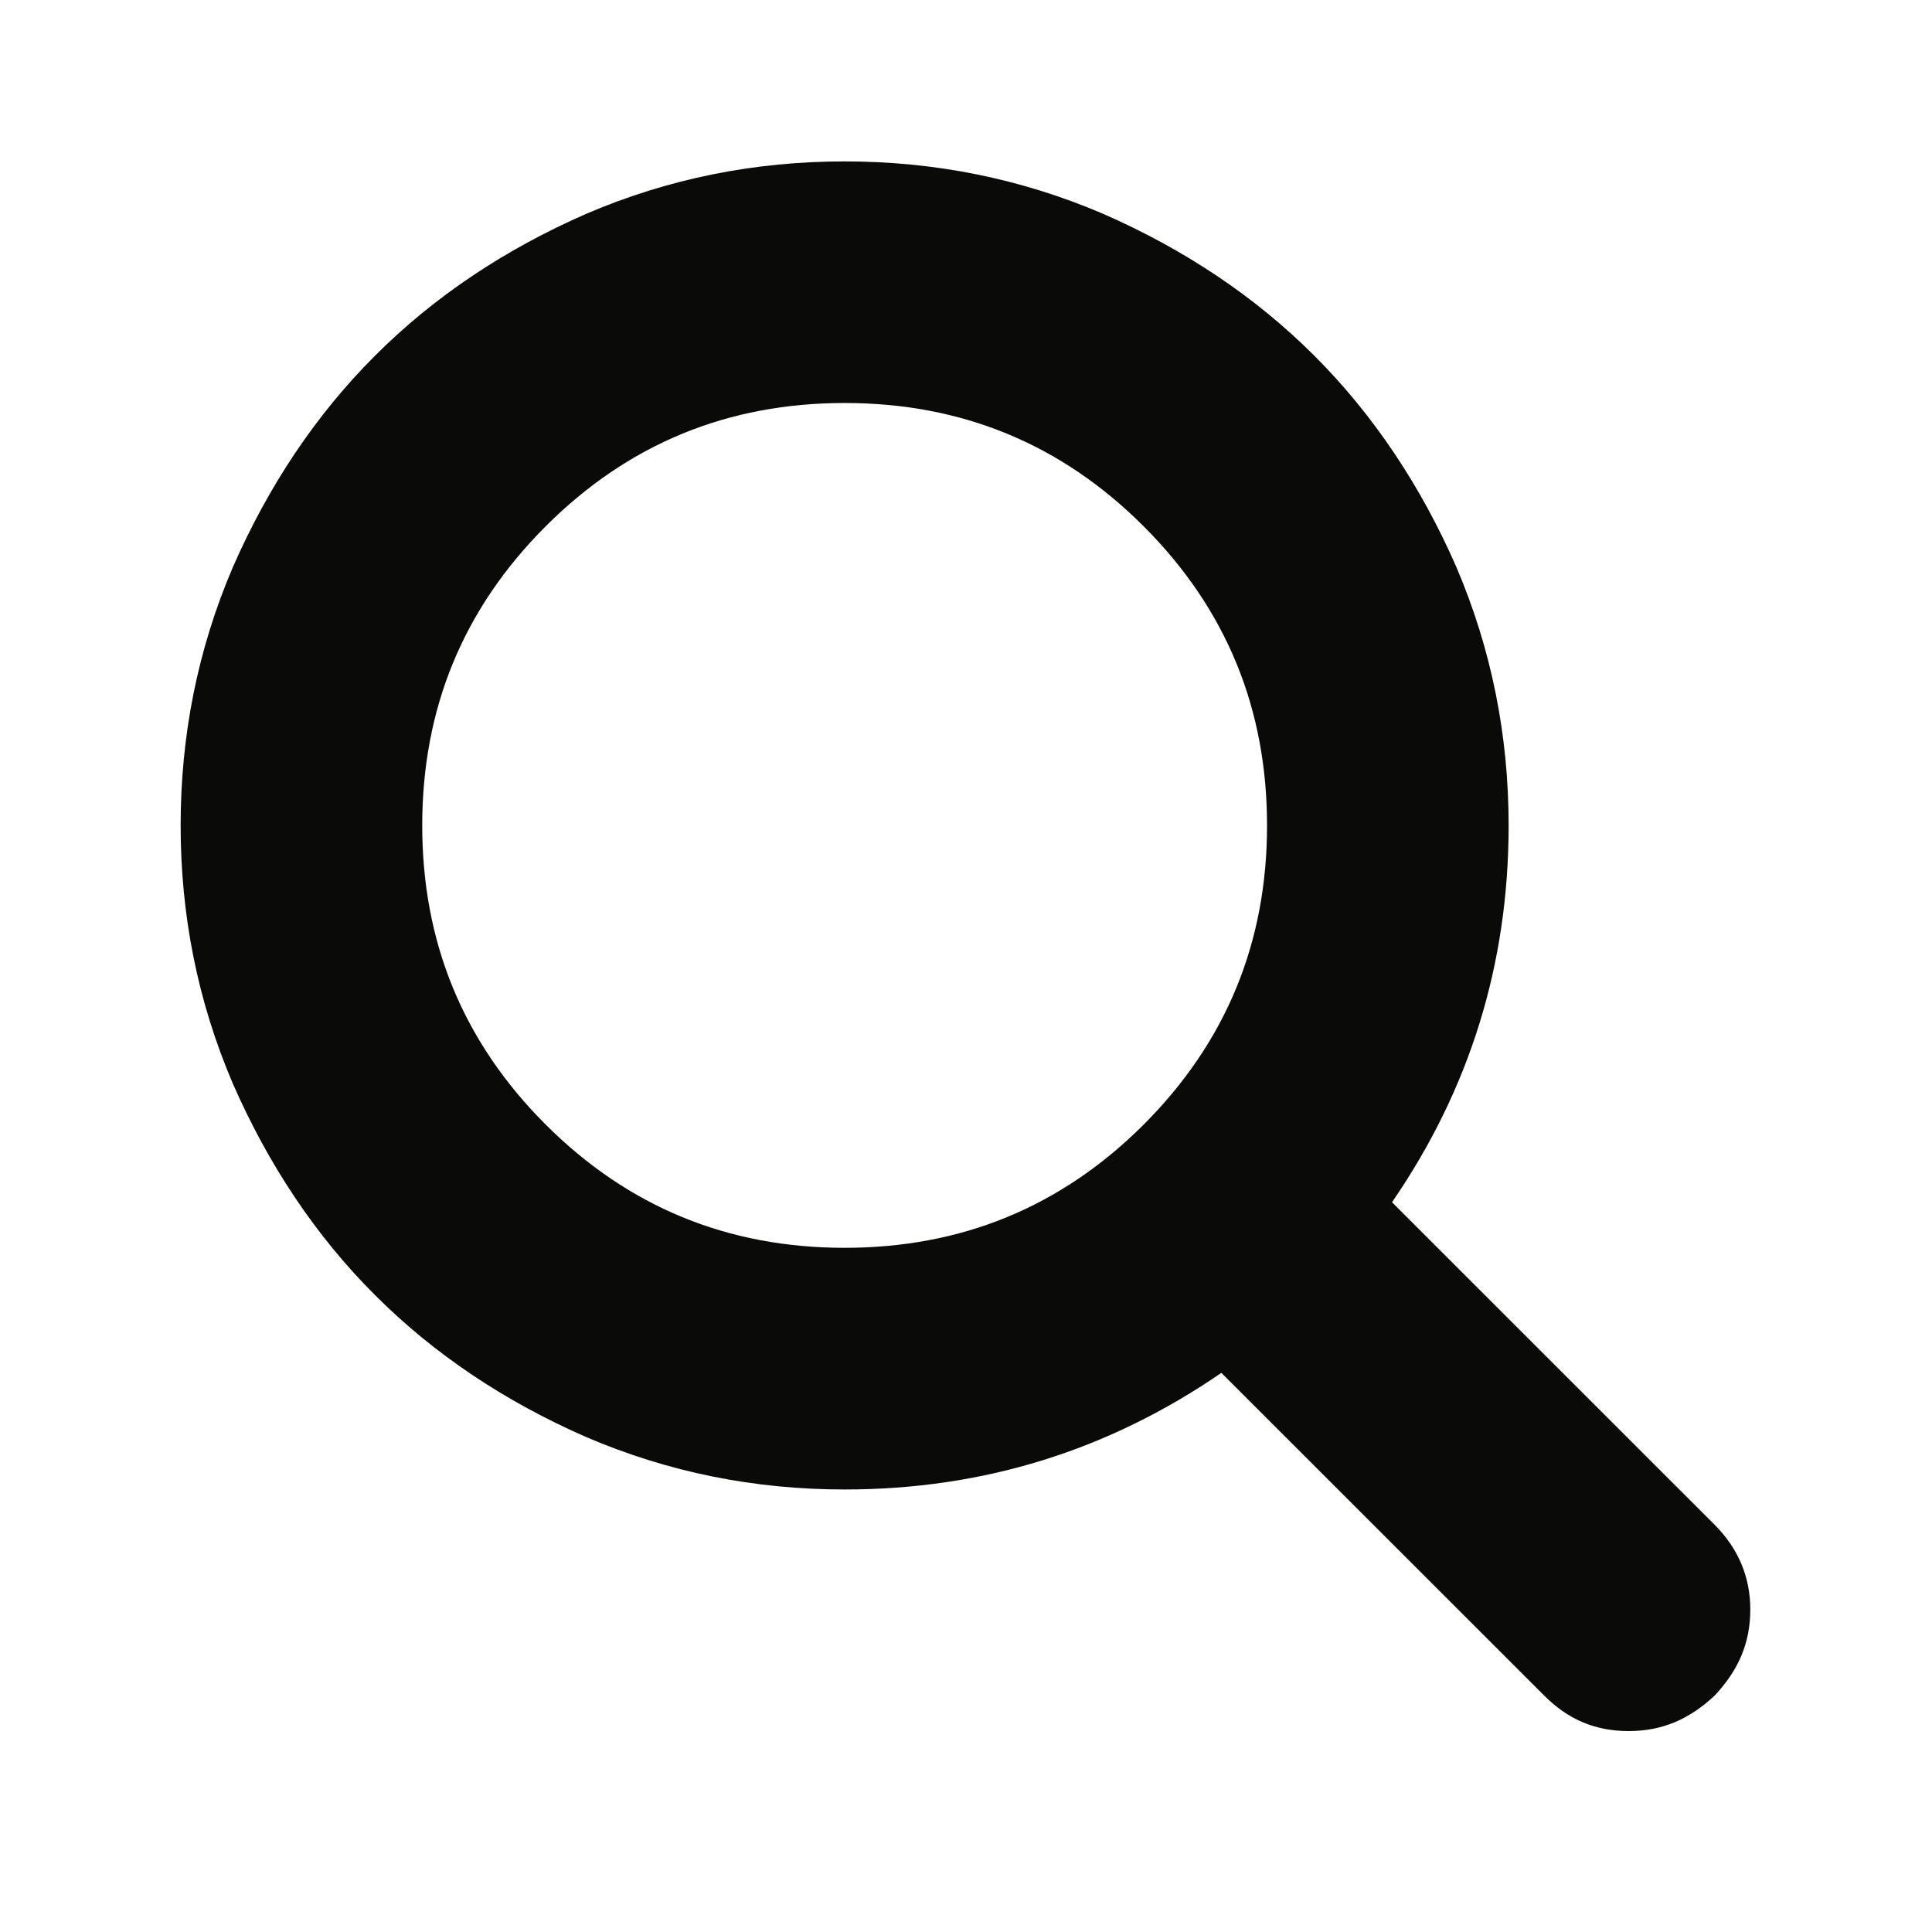
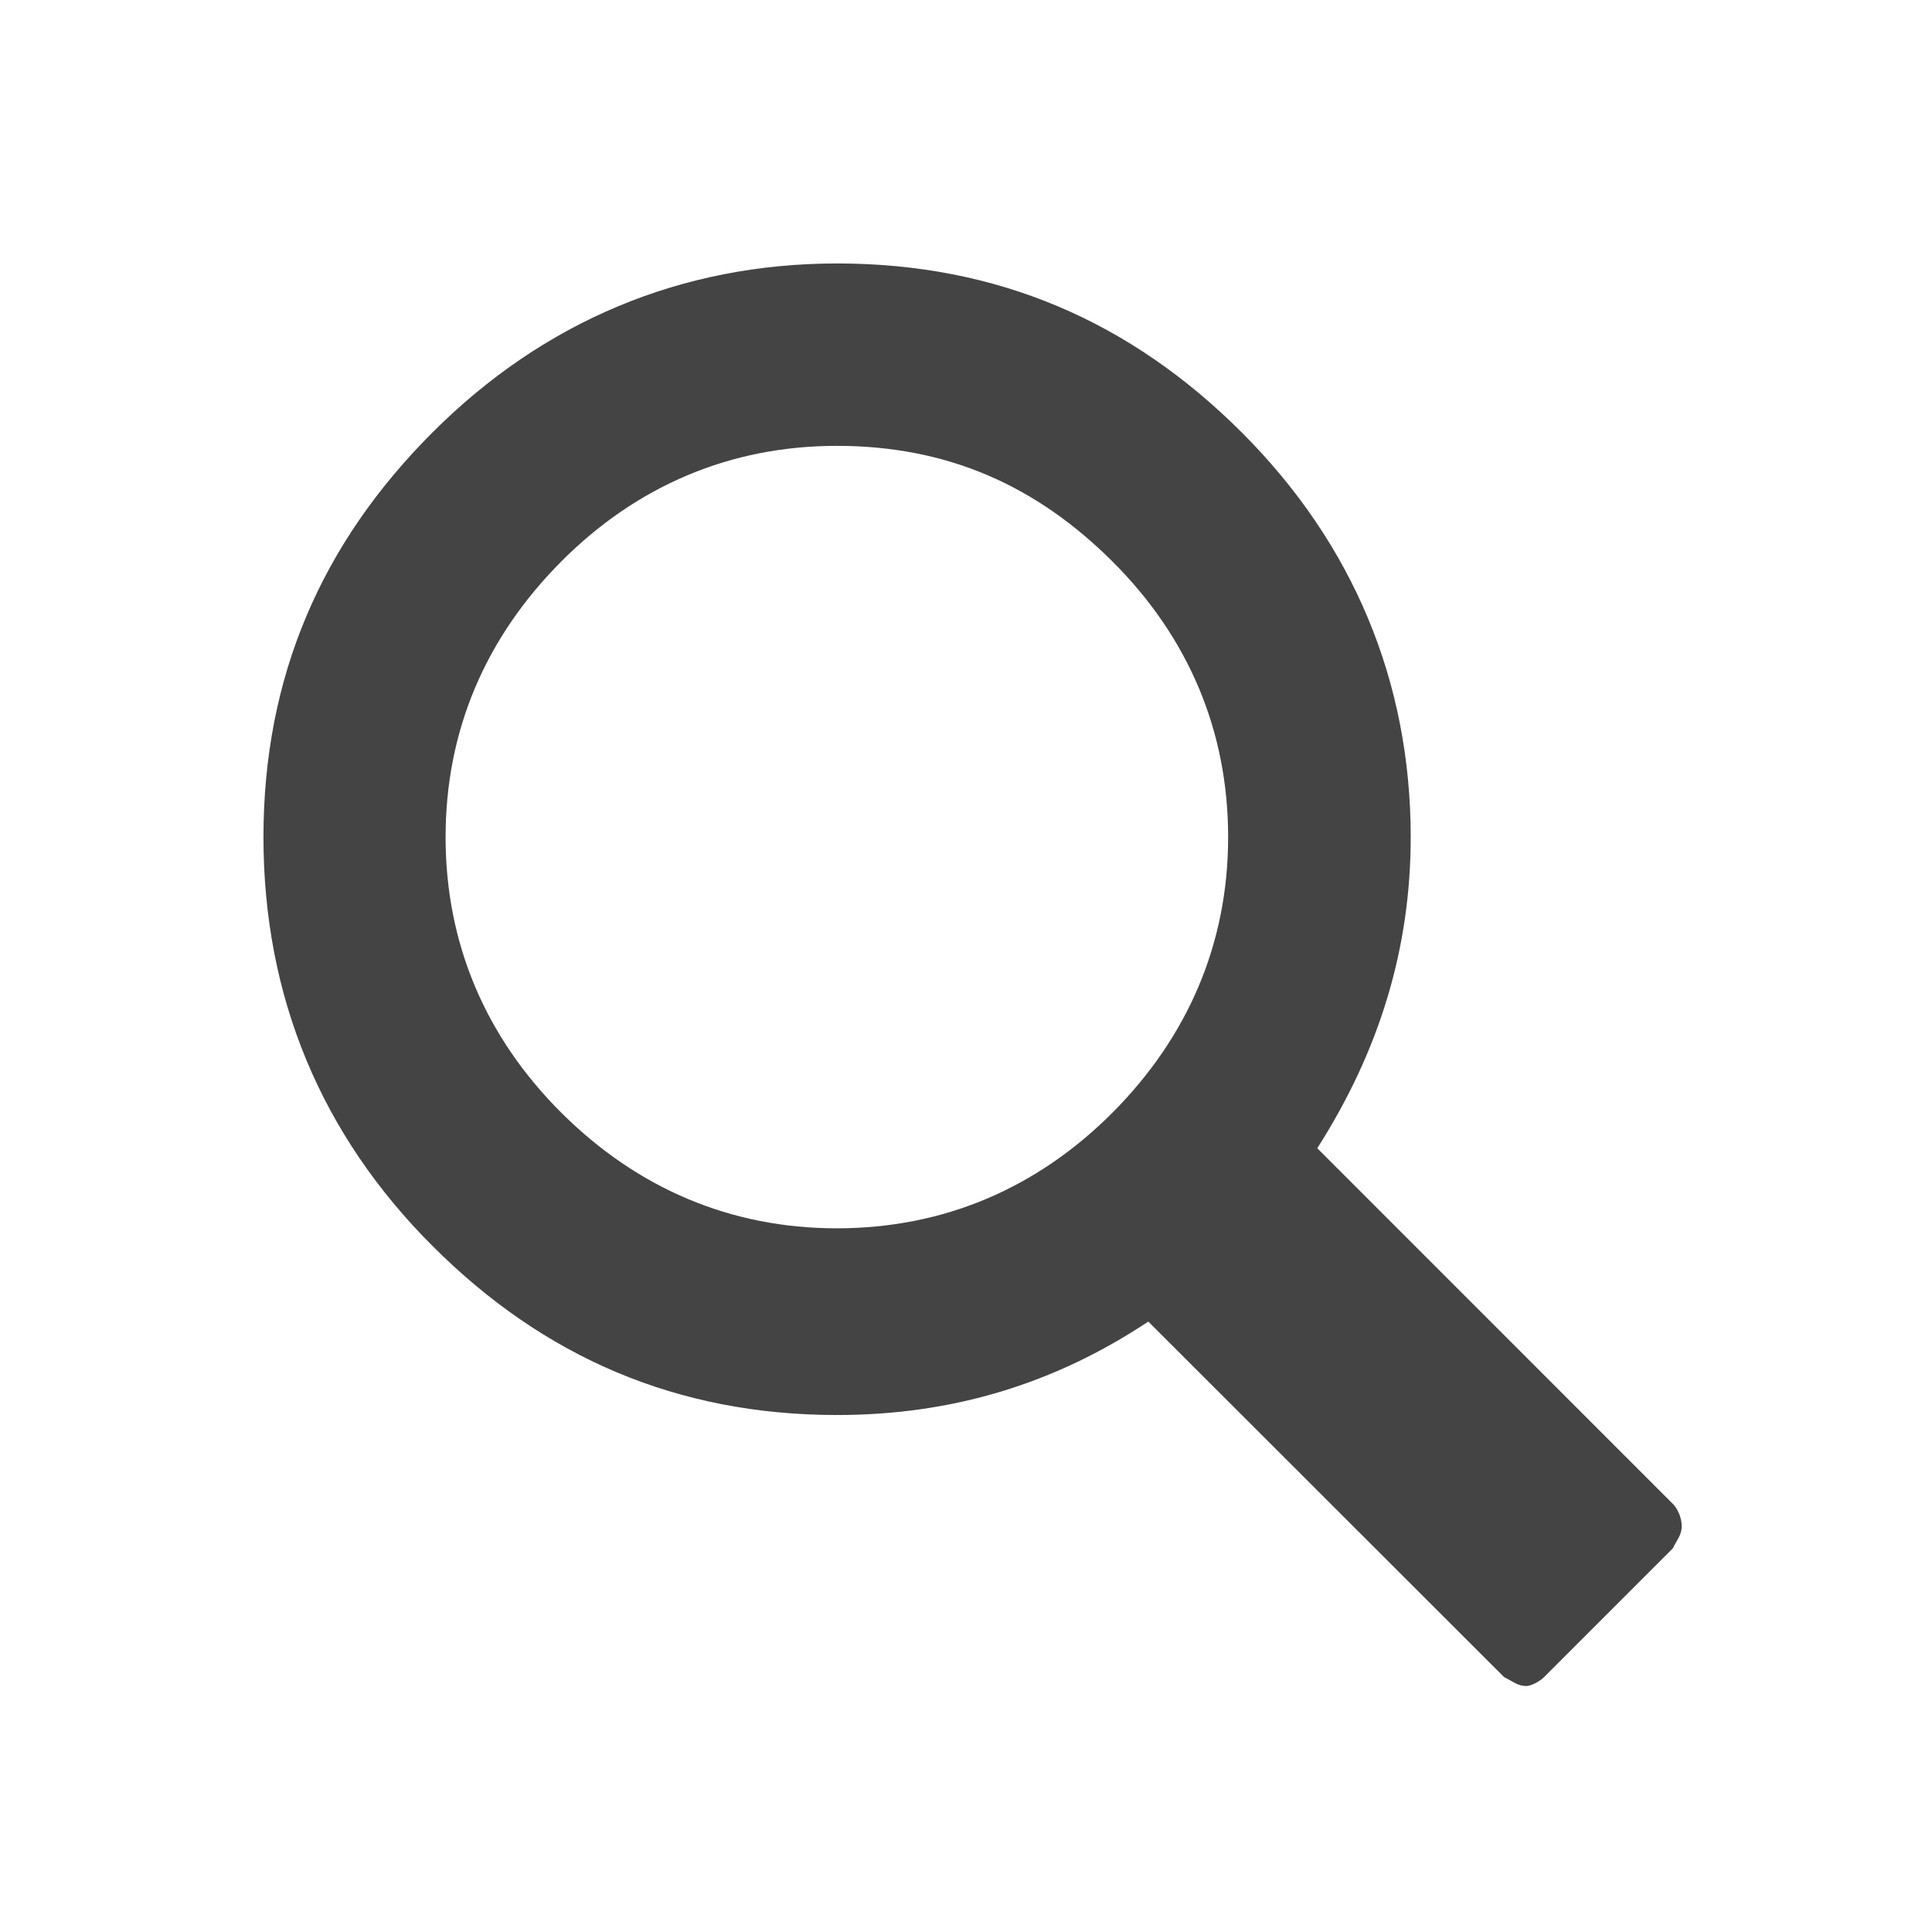
<svg xmlns="http://www.w3.org/2000/svg" width="22px" height="22px" viewBox="0 0 22 22" version="1.1">
  <defs />
-   <g id="Xceptor-Icons" stroke="none" stroke-width="1" fill="none" fill-rule="evenodd">
-     <g id="search" fill="#0A0B09">
-       <g transform="translate(2, 2)" id="Fill-1">
-         <path d="M2.27,12.747 C2.943,13.421 3.751,13.96 4.675,14.364 C5.617,14.768 6.598,14.961 7.618,14.961 C9.195,14.961 10.619,14.518 11.908,13.633 L15.583,17.307 C15.852,17.577 16.161,17.712 16.545,17.712 C16.929,17.712 17.238,17.577 17.526,17.307 C17.795,17.019 17.931,16.711 17.931,16.326 C17.931,15.961 17.795,15.633 17.526,15.364 L13.851,11.69 C14.737,10.401 15.179,8.977 15.179,7.4 C15.179,6.38 14.986,5.398 14.583,4.455 C14.179,3.532 13.64,2.724 12.967,2.051 C12.293,1.377 11.485,0.839 10.562,0.435 C9.619,0.031 8.637,-0.162 7.618,-0.162 C6.598,-0.162 5.617,0.031 4.675,0.435 C3.751,0.839 2.943,1.377 2.27,2.051 C1.596,2.724 1.058,3.532 0.653,4.455 C0.249,5.398 0.057,6.38 0.057,7.4 C0.057,8.419 0.249,9.4 0.653,10.343 C1.058,11.266 1.596,12.075 2.27,12.747 L2.27,12.747 Z M7.618,2.589 C8.945,2.589 10.081,3.051 11.024,3.994 C11.966,4.937 12.428,6.072 12.428,7.4 C12.428,8.727 11.966,9.862 11.024,10.805 C10.081,11.747 8.945,12.209 7.618,12.209 C6.291,12.209 5.156,11.747 4.213,10.805 C3.27,9.862 2.808,8.727 2.808,7.4 C2.808,6.072 3.27,4.937 4.213,3.994 C5.156,3.051 6.291,2.589 7.618,2.589 L7.618,2.589 Z" />
-       </g>
+   <g id="Page-1" stroke="none" stroke-width="1" fill="none" fill-rule="evenodd">
+     <g id="search" fill="#444444">
+       <path d="M3,9.532 C3,7.708 3.659,6.19 4.925,4.924 C6.19,3.659 7.761,3 9.532,3 C11.356,3 12.874,3.659 14.14,4.924 C15.406,6.19 16.064,7.76 16.064,9.532 C16.064,10.797 15.71,11.962 15,13.075 L19.049,17.125 C19.101,17.177 19.15,17.278 19.15,17.378 C19.15,17.479 19.098,17.531 19.049,17.631 L17.582,19.098 C17.531,19.15 17.43,19.199 17.381,19.199 C17.281,19.199 17.229,19.147 17.128,19.098 L13.076,15.049 C12.011,15.756 10.847,16.113 9.532,16.113 C7.709,16.113 6.19,15.454 4.925,14.188 C3.659,12.923 3,11.353 3,9.532 L3,9.532 Z M5.074,9.532 C5.074,10.745 5.529,11.81 6.391,12.67 C7.254,13.53 8.316,13.987 9.529,13.987 C10.743,13.987 11.807,13.533 12.668,12.67 C13.527,11.807 13.985,10.745 13.985,9.532 C13.985,8.318 13.53,7.254 12.668,6.394 C11.805,5.534 10.795,5.077 9.529,5.077 C8.316,5.077 7.251,5.531 6.391,6.394 C5.532,7.257 5.074,8.315 5.074,9.532 L5.074,9.532 Z" id="Imported-Layers" />
    </g>
  </g>
</svg>
